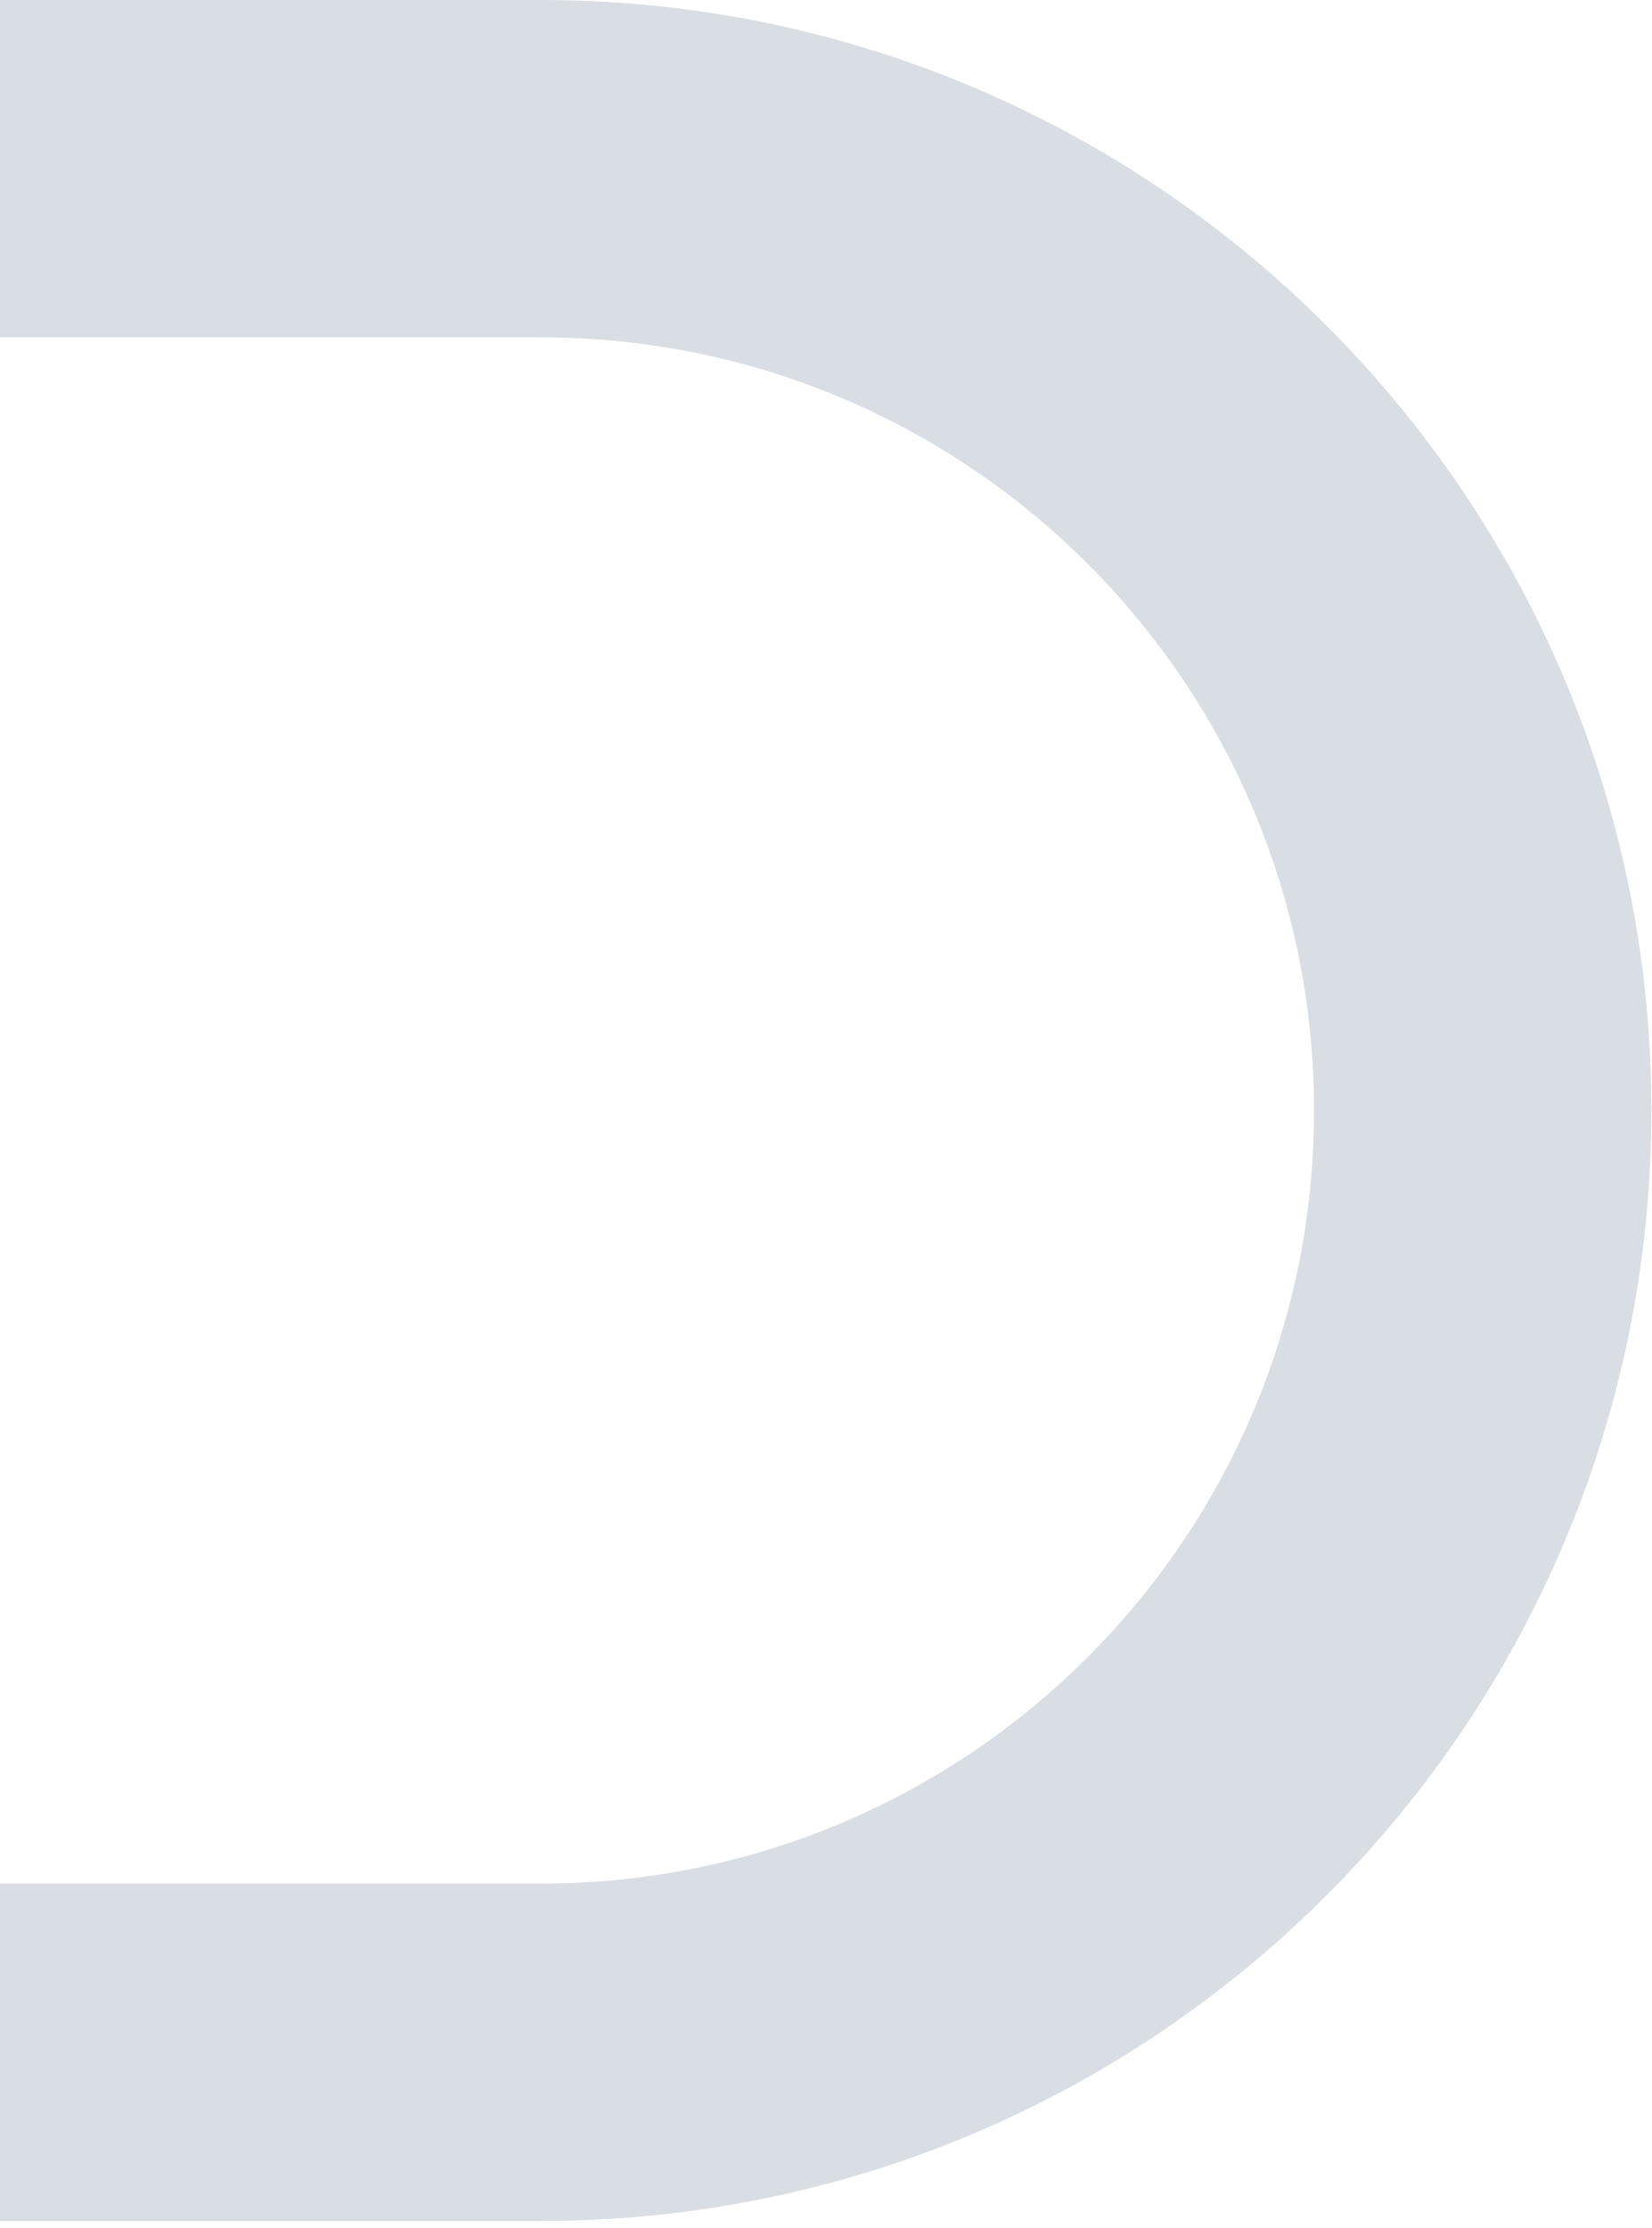
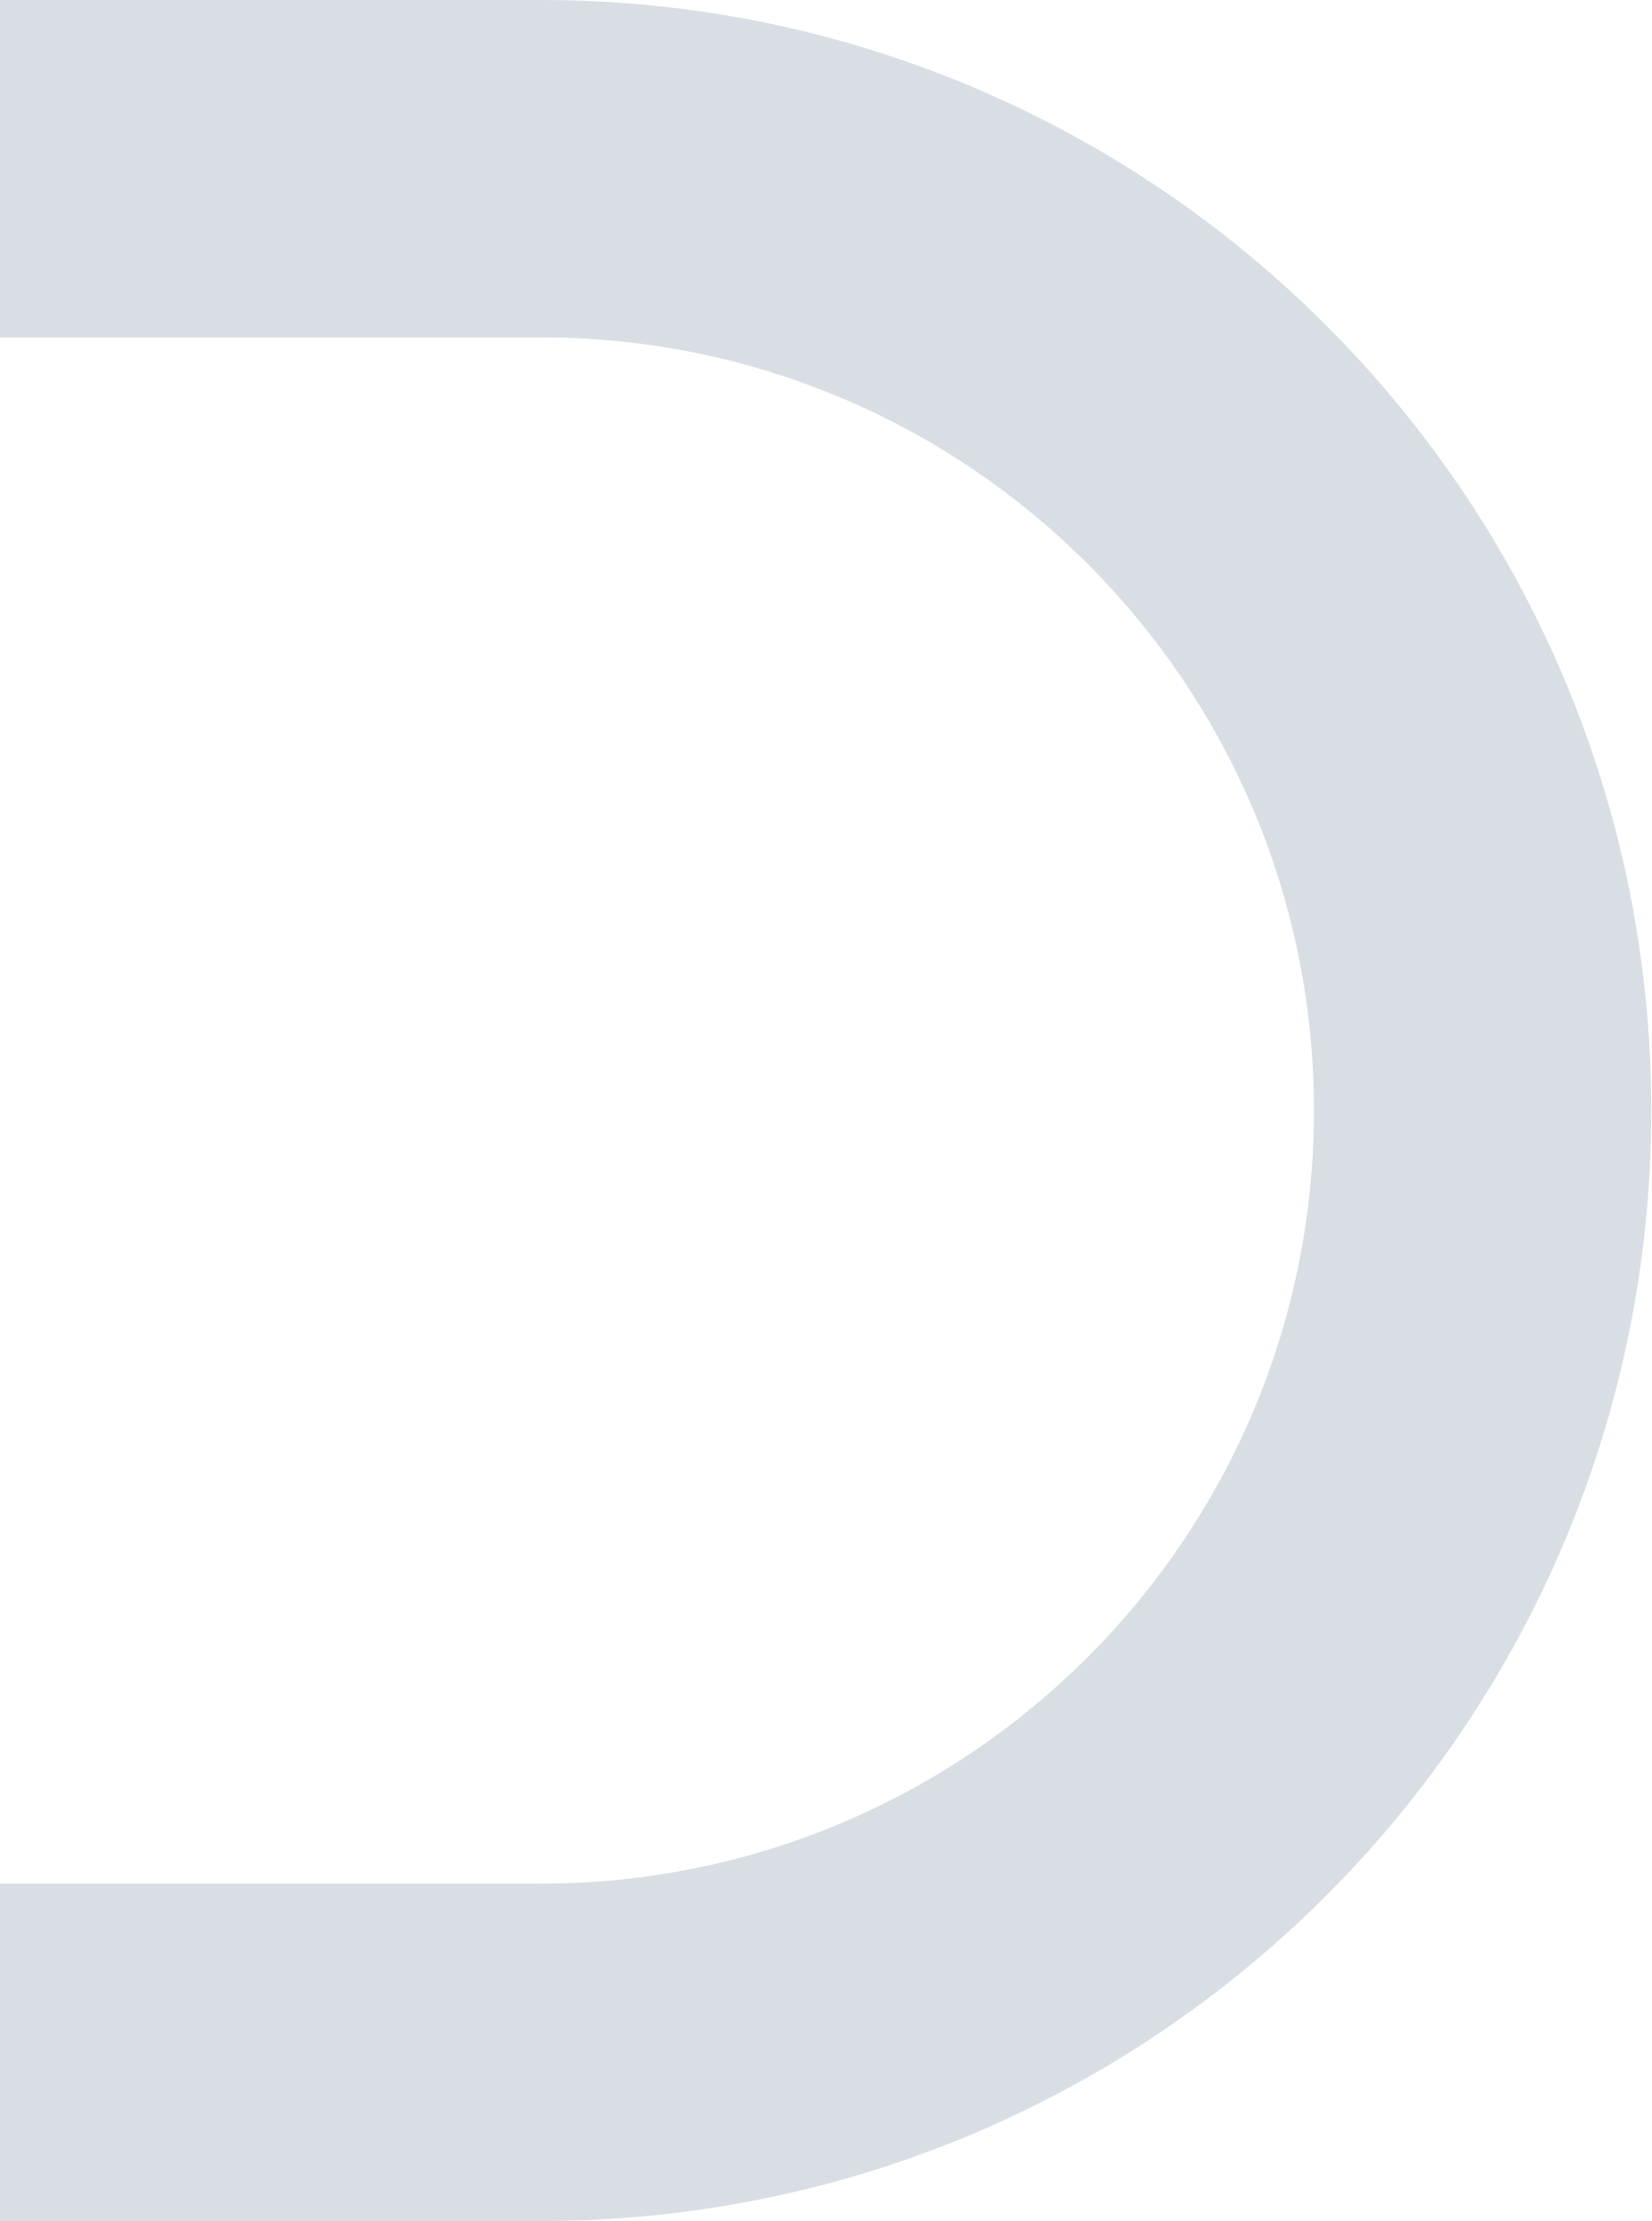
- <svg xmlns="http://www.w3.org/2000/svg" width="235" height="317">
+ <svg xmlns="http://www.w3.org/2000/svg" width="235" height="316">
  <g fill="none" fill-rule="evenodd">
    <text font-family="Roboto-Medium, Roboto" font-size="19" font-weight="400" letter-spacing="-.1" fill-opacity=".88" fill="#01060D" transform="translate(-501 -43)">
      <tspan x="399" y="288">April 2017</tspan>
    </text>
    <path d="M-133 804H77c60.751 0 110-49.249 110-110S137.751 584 77 584h-420c-87.261 0-158-70.739-158-158s70.739-158 158-158H77c60.751 0 110-49.249 110-110S137.751 48 77 48h-554c-13.255 0-24-10.745-24-24s10.745-24 24-24H77c87.261 0 158 70.739 158 158S164.261 316 77 316h-420c-60.751 0-110 49.249-110 110s49.249 110 110 110H77c87.261 0 158 70.739 158 158S164.261 852 77 852h-420c-60.751 0-110 49.249-110 110 0 60.751 49.249 110 110 110h302c13.255 0 24 10.745 24 24s-10.745 24-24 24h-302c-87.261 0-158-70.739-158-158s70.739-158 158-158h210z" fill="#D9DEE5" fill-rule="nonzero" />
  </g>
</svg>
